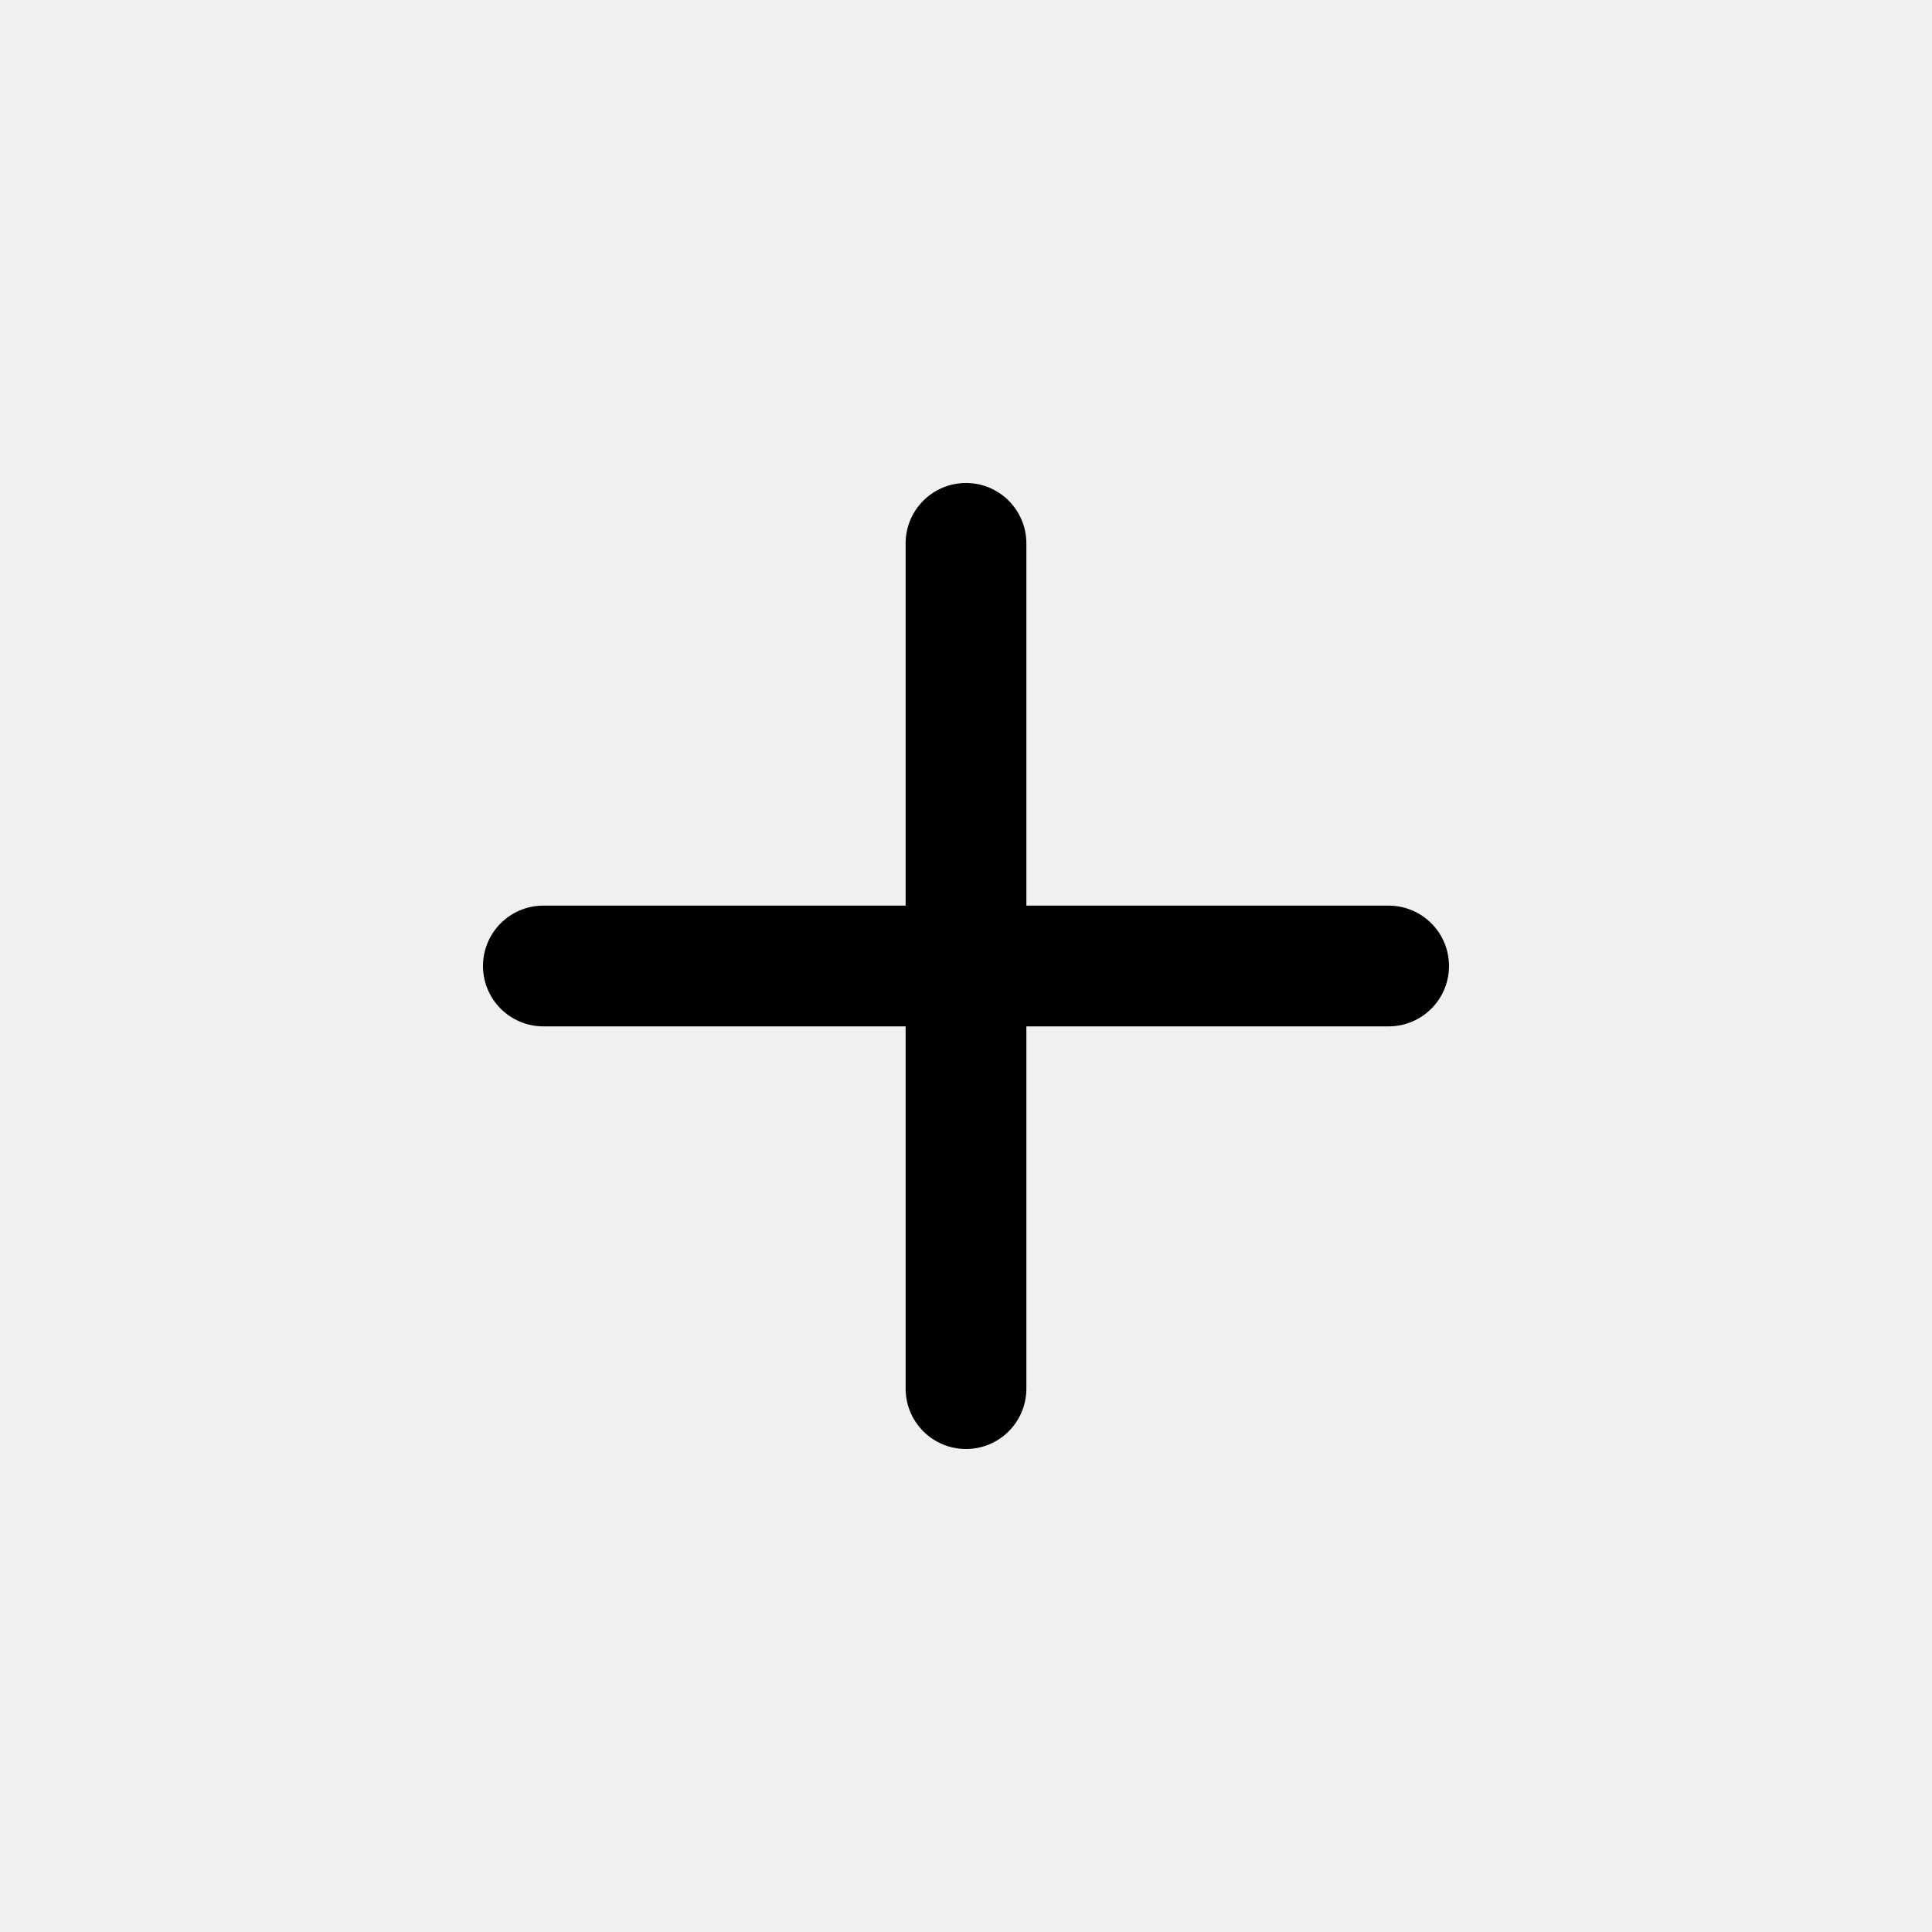
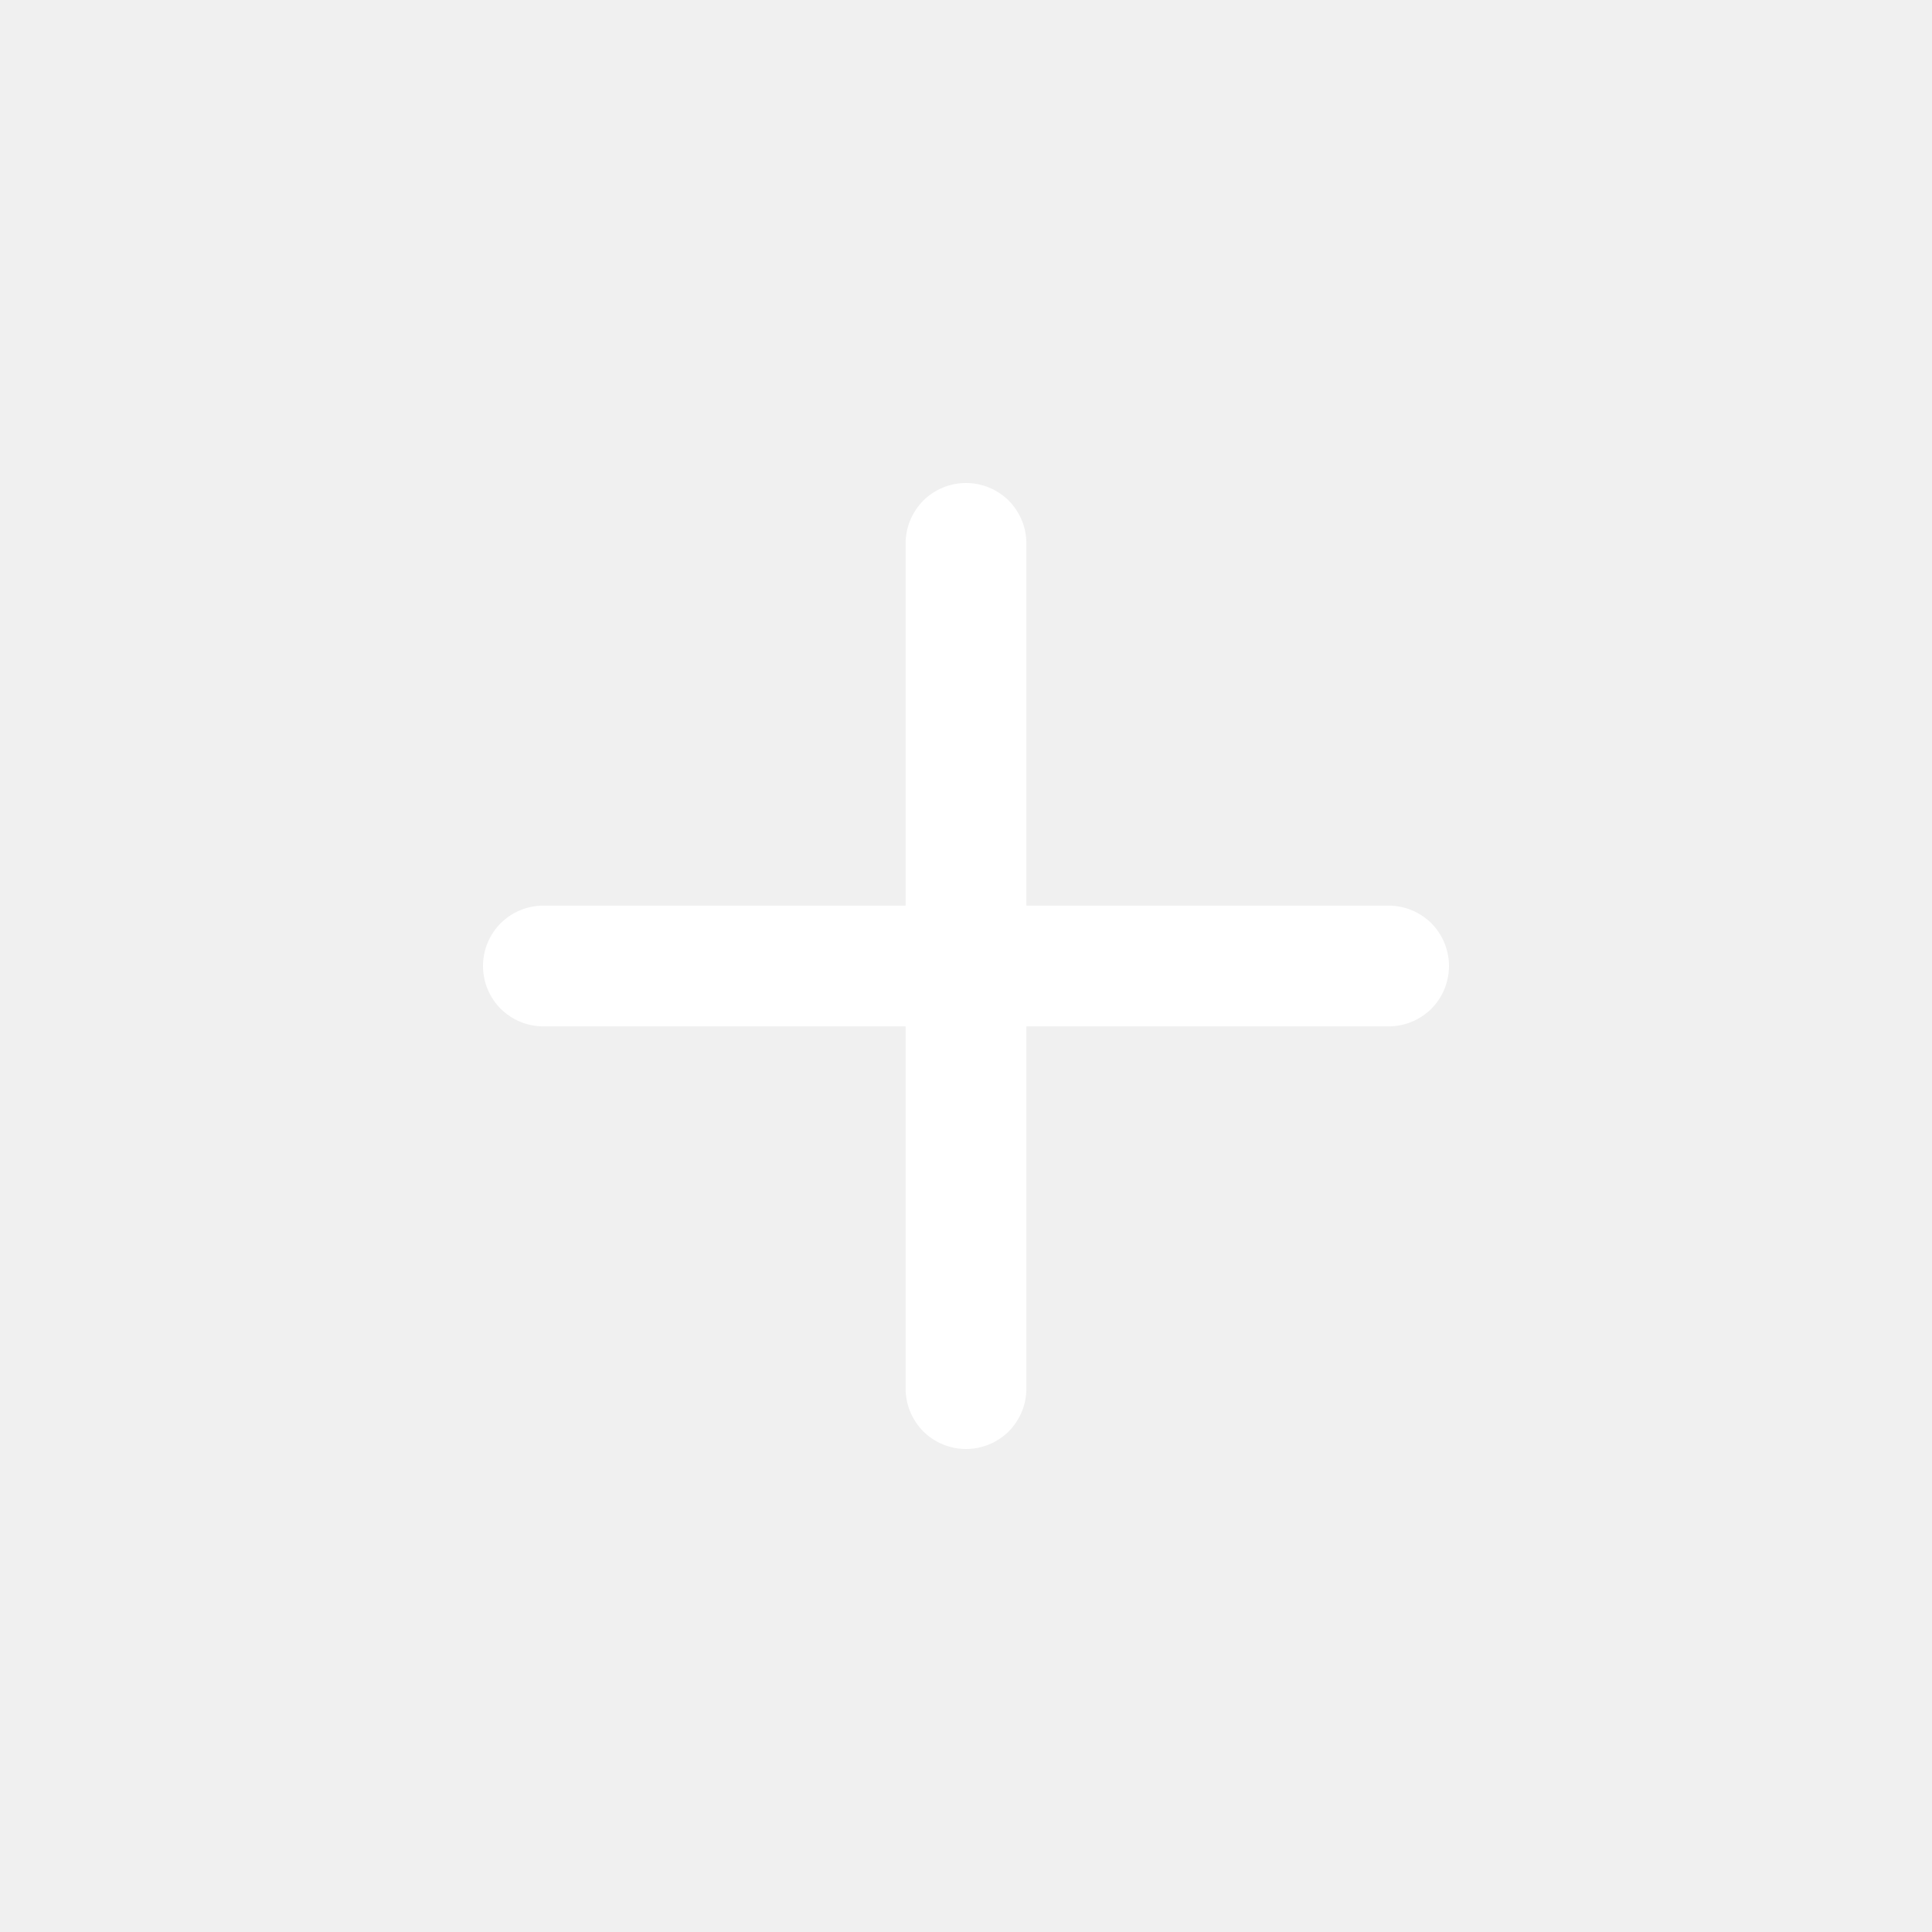
- <svg xmlns="http://www.w3.org/2000/svg" width="16" height="16" fill="currentColor" class="bi bi-plus" viewBox="0 0 16 16">
-   <path d="M8 4a.5.5 0 0 1 .5.5v3h3a.5.5 0 0 1 0 1h-3v3a.5.5 0 0 1-1 0v-3h-3a.5.5 0 0 1 0-1h3v-3A.5.5 0 0 1 8 4" />
+ <svg xmlns="http://www.w3.org/2000/svg" width="16" height="16" viewBox="0 0 16 16" fill="none">
+   <path d="M8 4C8.133 4 8.26 4.053 8.354 4.146C8.447 4.24 8.5 4.367 8.5 4.5V7.5H11.5C11.633 7.5 11.76 7.553 11.854 7.646C11.947 7.74 12 7.867 12 8C12 8.133 11.947 8.26 11.854 8.354C11.76 8.447 11.633 8.5 11.5 8.5H8.5V11.5C8.5 11.633 8.447 11.76 8.354 11.854C8.26 11.947 8.133 12 8 12C7.867 12 7.74 11.947 7.646 11.854C7.553 11.76 7.5 11.633 7.5 11.5V8.5H4.5C4.367 8.5 4.24 8.447 4.146 8.354C4.053 8.26 4 8.133 4 8C4 7.867 4.053 7.74 4.146 7.646C4.24 7.553 4.367 7.5 4.5 7.5H7.5V4.5C7.5 4.367 7.553 4.24 7.646 4.146C7.74 4.053 7.867 4 8 4Z" fill="white" />
</svg>
